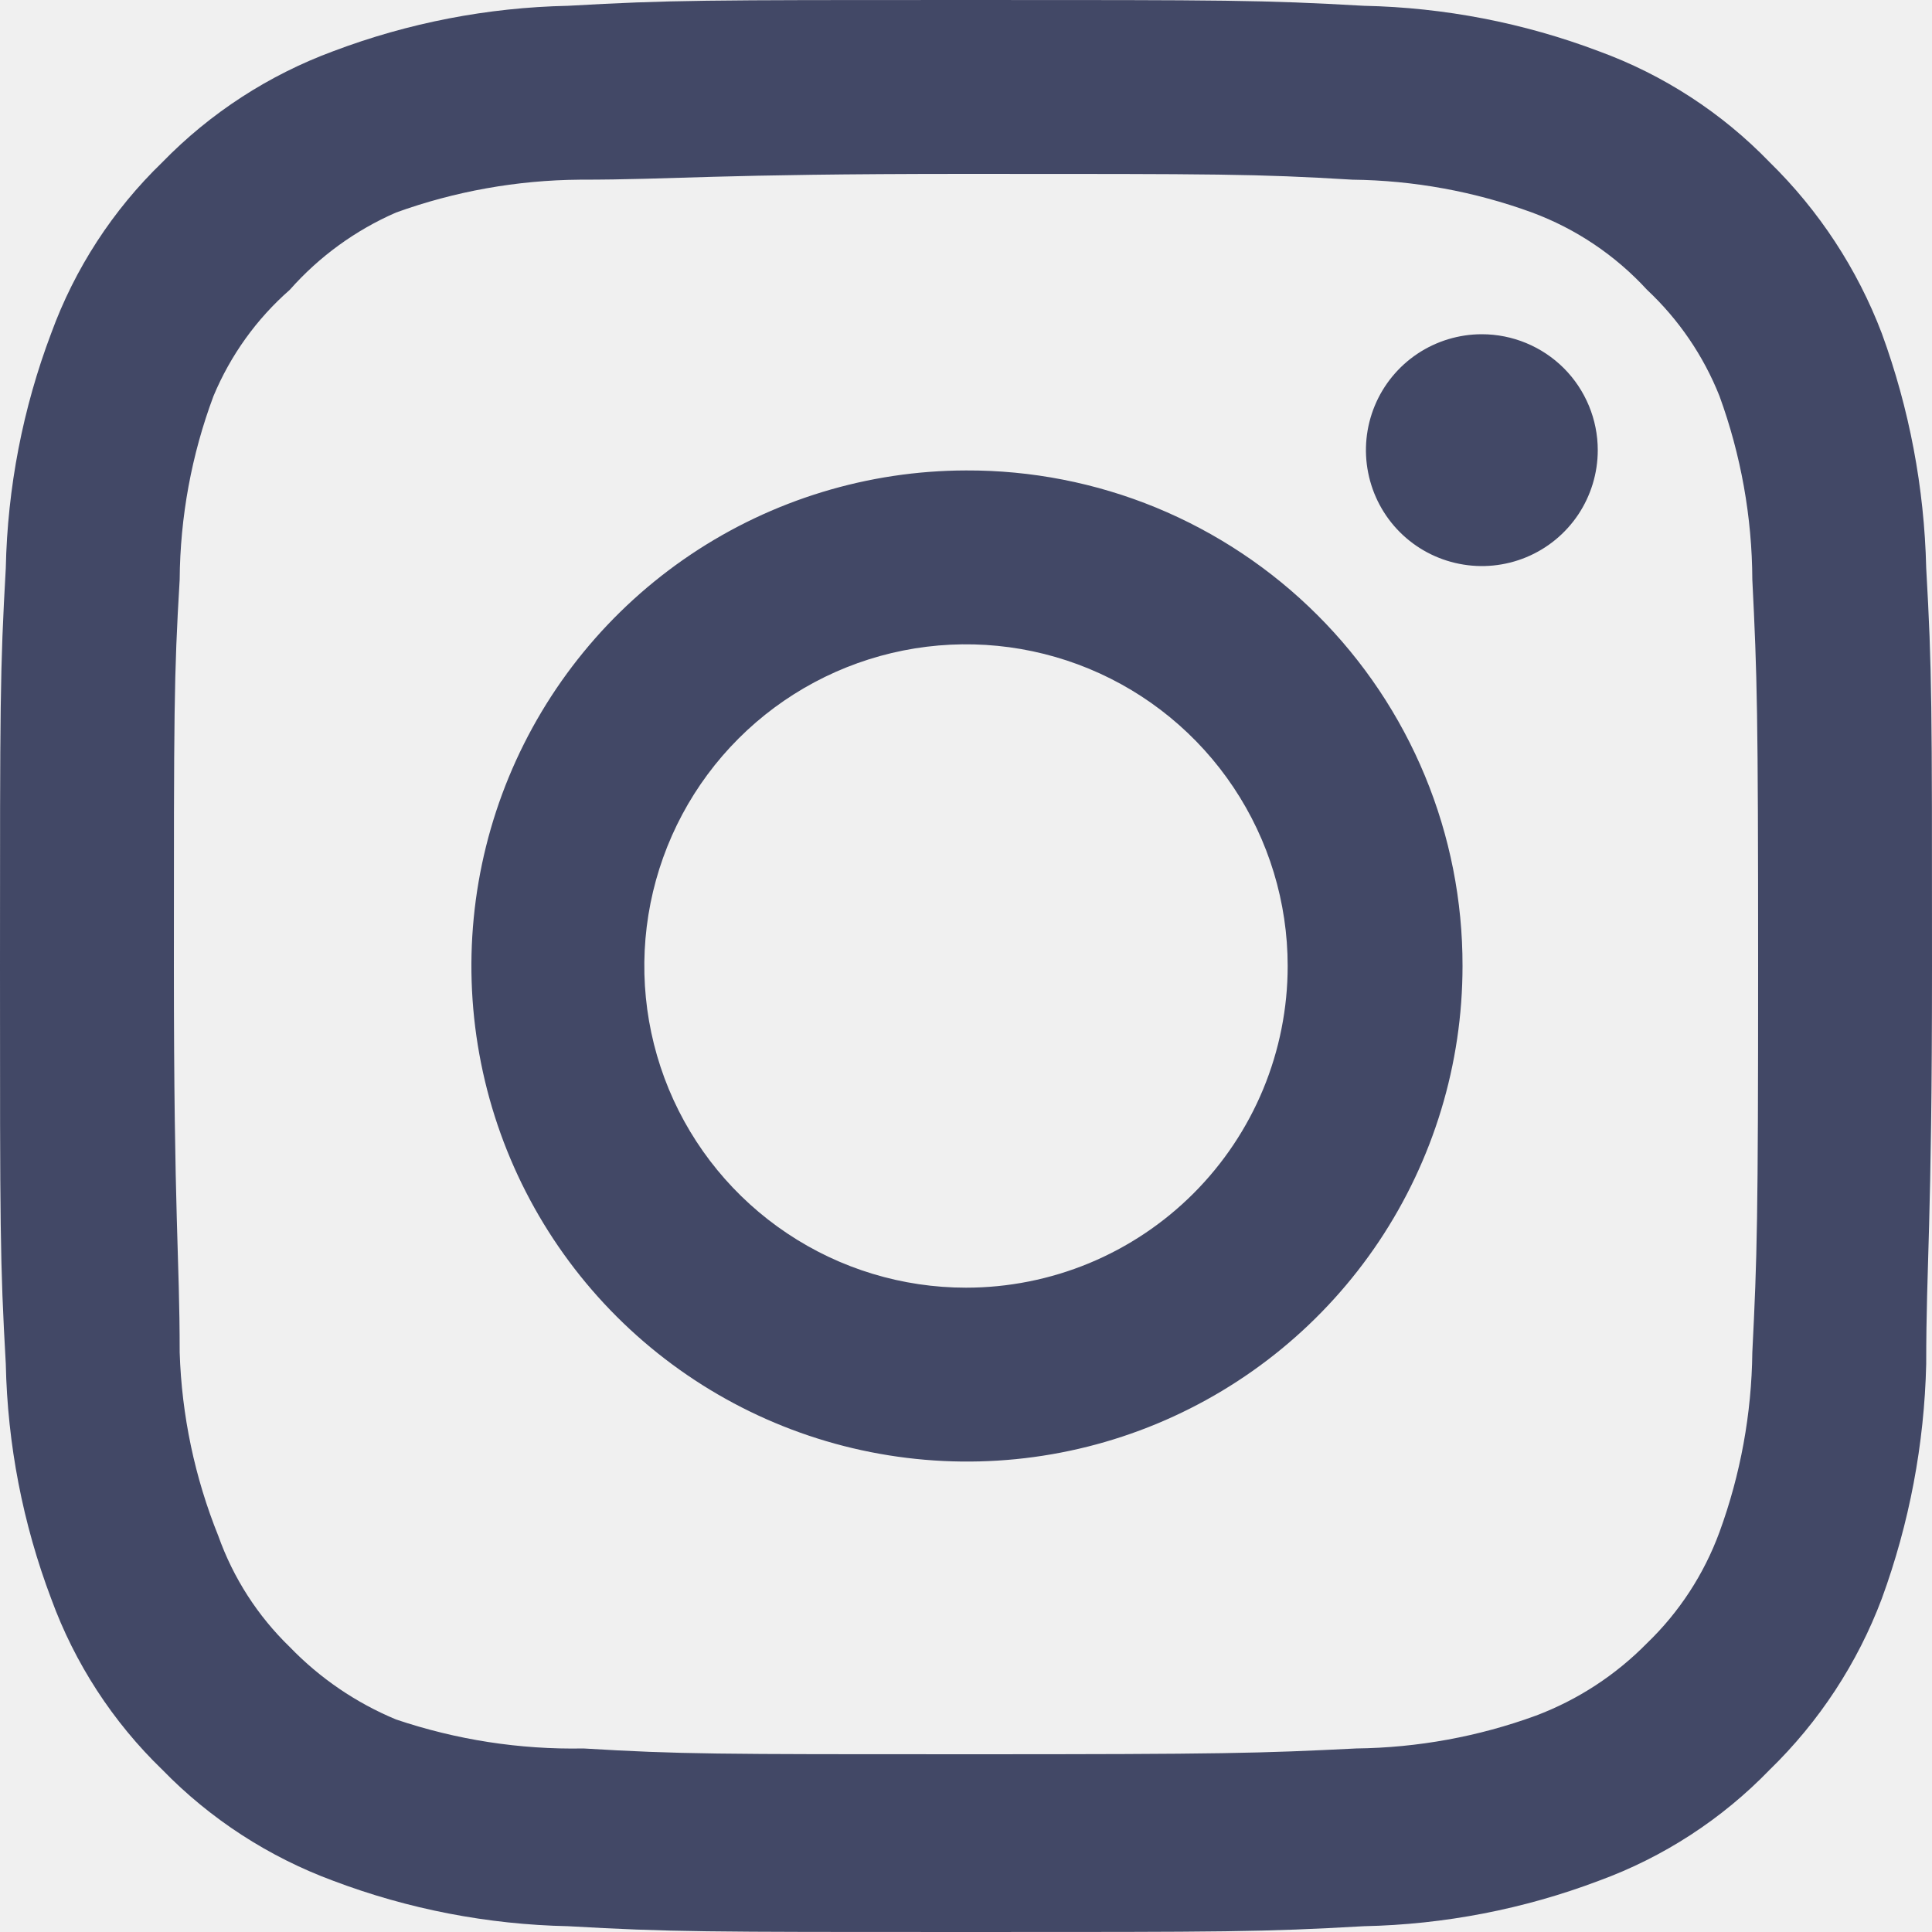
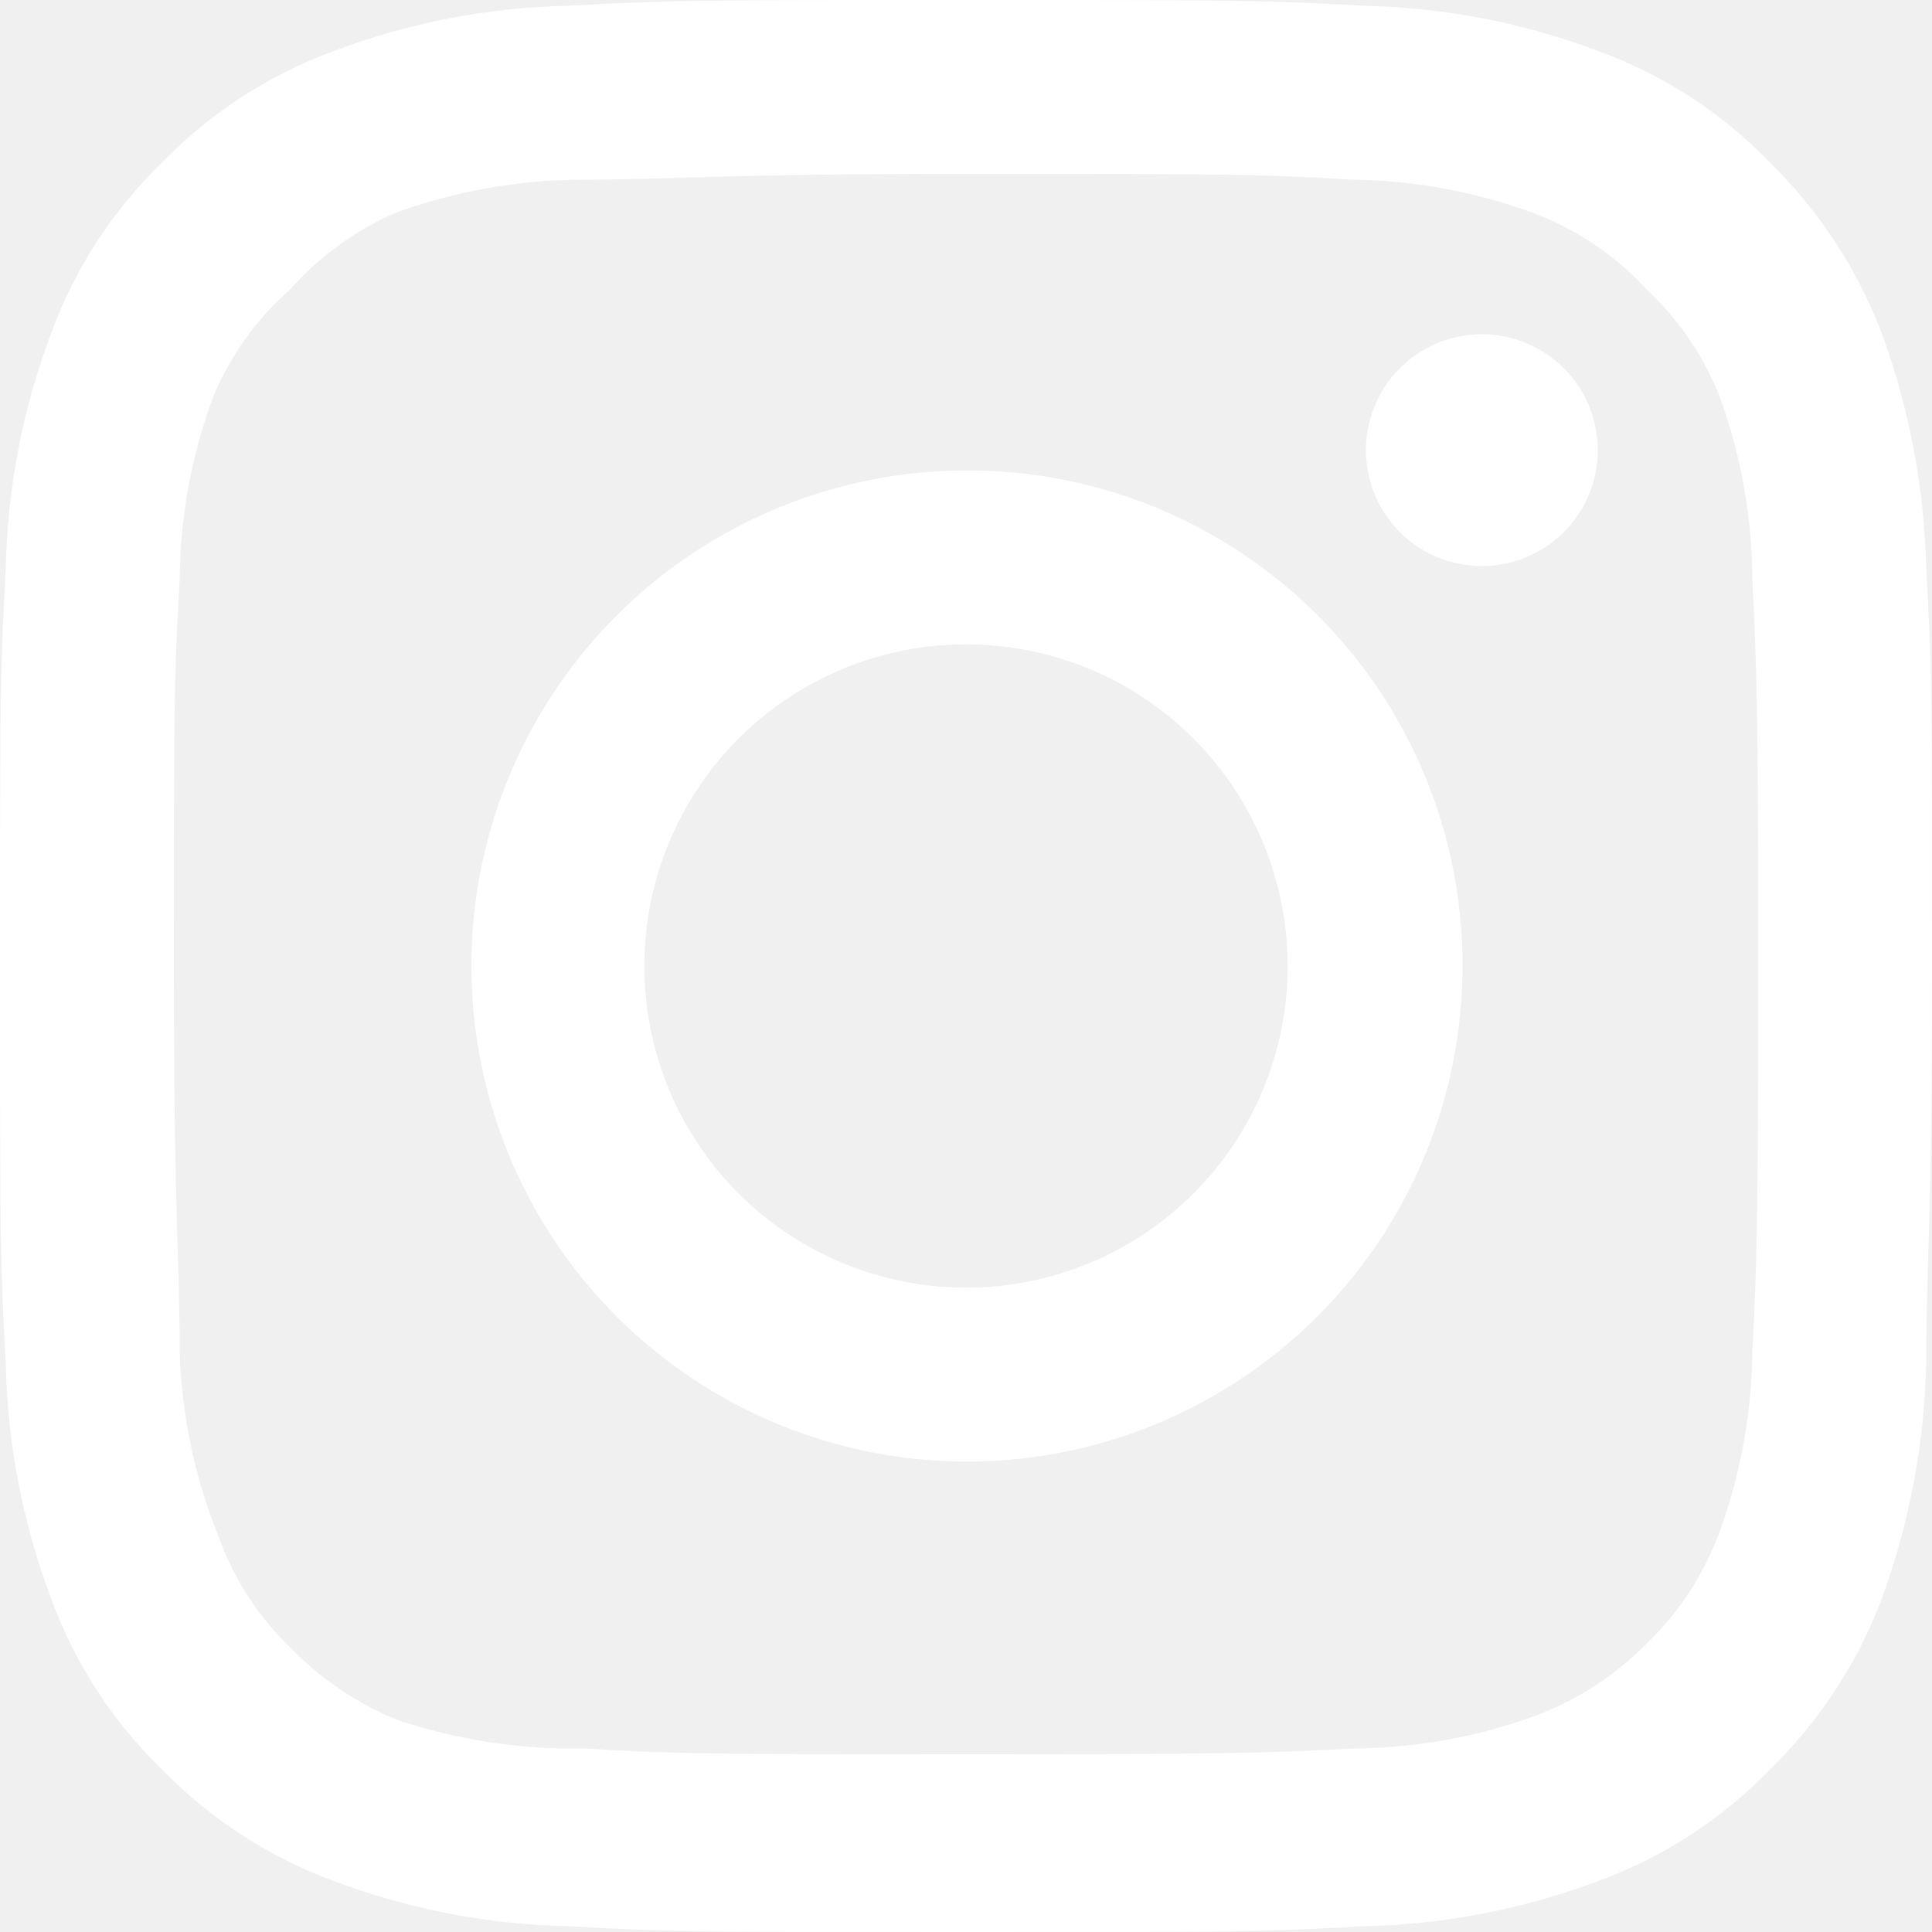
<svg xmlns="http://www.w3.org/2000/svg" width="30" height="30" viewBox="0 0 30 30" fill="none">
-   <path d="M23.01 5.19C22.654 5.19 22.306 5.296 22.01 5.493C21.714 5.691 21.483 5.972 21.347 6.301C21.211 6.63 21.175 6.992 21.245 7.341C21.314 7.69 21.485 8.011 21.737 8.263C21.989 8.515 22.31 8.686 22.659 8.755C23.008 8.825 23.37 8.789 23.699 8.653C24.028 8.517 24.309 8.286 24.507 7.99C24.704 7.694 24.81 7.346 24.81 6.99C24.81 6.513 24.62 6.055 24.283 5.717C23.945 5.38 23.487 5.19 23.01 5.19ZM29.91 8.82C29.881 7.575 29.648 6.344 29.22 5.175C28.839 4.175 28.245 3.269 27.48 2.52C26.737 1.751 25.829 1.161 24.825 0.795C23.659 0.354 22.426 0.116 21.18 0.09C19.59 -8.3819e-08 19.08 0 15 0C10.92 0 10.41 -8.3819e-08 8.82 0.09C7.574 0.116 6.341 0.354 5.175 0.795C4.173 1.165 3.265 1.754 2.52 2.52C1.751 3.263 1.161 4.171 0.795 5.175C0.354 6.341 0.116 7.574 0.09 8.82C-8.3819e-08 10.41 0 10.92 0 15C0 19.08 -8.3819e-08 19.59 0.09 21.18C0.116 22.426 0.354 23.659 0.795 24.825C1.161 25.829 1.751 26.737 2.52 27.48C3.265 28.246 4.173 28.835 5.175 29.205C6.341 29.646 7.574 29.884 8.82 29.91C10.41 30 10.92 30 15 30C19.08 30 19.59 30 21.18 29.91C22.426 29.884 23.659 29.646 24.825 29.205C25.829 28.839 26.737 28.249 27.48 27.48C28.248 26.734 28.843 25.827 29.22 24.825C29.648 23.656 29.881 22.425 29.91 21.18C29.91 19.59 30 19.08 30 15C30 10.92 30 10.41 29.91 8.82ZM27.21 21C27.199 21.952 27.027 22.896 26.7 23.79C26.46 24.443 26.076 25.033 25.575 25.515C25.088 26.011 24.5 26.395 23.85 26.64C22.956 26.967 22.012 27.139 21.06 27.15C19.56 27.225 19.005 27.24 15.06 27.24C11.115 27.24 10.56 27.24 9.06 27.15C8.071 27.169 7.087 27.016 6.15 26.7C5.529 26.442 4.967 26.059 4.5 25.575C4.002 25.093 3.622 24.503 3.39 23.85C3.024 22.943 2.821 21.978 2.79 21C2.79 19.5 2.7 18.945 2.7 15C2.7 11.055 2.7 10.5 2.79 9C2.797 8.027 2.974 7.062 3.315 6.15C3.579 5.517 3.984 4.952 4.5 4.5C4.956 3.984 5.519 3.575 6.15 3.3C7.064 2.97 8.028 2.798 9 2.79C10.5 2.79 11.055 2.7 15 2.7C18.945 2.7 19.5 2.7 21 2.79C21.952 2.801 22.896 2.973 23.79 3.3C24.472 3.553 25.083 3.964 25.575 4.5C26.067 4.961 26.451 5.524 26.7 6.15C27.033 7.063 27.206 8.028 27.21 9C27.285 10.5 27.3 11.055 27.3 15C27.3 18.945 27.285 19.5 27.21 21ZM15 7.305C13.479 7.308 11.992 7.762 10.729 8.609C9.466 9.456 8.482 10.659 7.901 12.066C7.321 13.472 7.171 15.019 7.47 16.51C7.768 18.002 8.502 19.372 9.579 20.447C10.656 21.521 12.027 22.253 13.519 22.548C15.012 22.844 16.558 22.691 17.963 22.108C19.368 21.525 20.569 20.539 21.414 19.274C22.259 18.008 22.71 16.521 22.71 15C22.712 13.988 22.514 12.985 22.127 12.049C21.74 11.114 21.172 10.264 20.455 9.549C19.739 8.834 18.888 8.268 17.952 7.882C17.015 7.497 16.012 7.301 15 7.305ZM15 19.995C14.012 19.995 13.046 19.702 12.225 19.153C11.403 18.604 10.763 17.824 10.385 16.912C10.007 15.999 9.908 14.995 10.101 14.025C10.294 13.057 10.769 12.167 11.468 11.468C12.167 10.769 13.057 10.294 14.025 10.101C14.995 9.908 15.999 10.007 16.912 10.385C17.824 10.763 18.604 11.403 19.153 12.225C19.702 13.046 19.995 14.012 19.995 15C19.995 15.656 19.866 16.305 19.615 16.912C19.364 17.517 18.996 18.068 18.532 18.532C18.068 18.996 17.517 19.364 16.912 19.615C16.305 19.866 15.656 19.995 15 19.995Z" fill="#424866" />
+   <path d="M23.01 5.19C22.654 5.19 22.306 5.296 22.01 5.493C21.714 5.691 21.483 5.972 21.347 6.301C21.211 6.63 21.175 6.992 21.245 7.341C21.314 7.69 21.485 8.011 21.737 8.263C21.989 8.515 22.31 8.686 22.659 8.755C23.008 8.825 23.37 8.789 23.699 8.653C24.028 8.517 24.309 8.286 24.507 7.99C24.704 7.694 24.81 7.346 24.81 6.99C24.81 6.513 24.62 6.055 24.283 5.717C23.945 5.38 23.487 5.19 23.01 5.19ZM29.91 8.82C29.881 7.575 29.648 6.344 29.22 5.175C28.839 4.175 28.245 3.269 27.48 2.52C26.737 1.751 25.829 1.161 24.825 0.795C23.659 0.354 22.426 0.116 21.18 0.09C19.59 -8.3819e-08 19.08 0 15 0C10.92 0 10.41 -8.3819e-08 8.82 0.09C7.574 0.116 6.341 0.354 5.175 0.795C4.173 1.165 3.265 1.754 2.52 2.52C1.751 3.263 1.161 4.171 0.795 5.175C0.354 6.341 0.116 7.574 0.09 8.82C-8.3819e-08 10.41 0 10.92 0 15C0 19.08 -8.3819e-08 19.59 0.09 21.18C0.116 22.426 0.354 23.659 0.795 24.825C1.161 25.829 1.751 26.737 2.52 27.48C3.265 28.246 4.173 28.835 5.175 29.205C6.341 29.646 7.574 29.884 8.82 29.91C10.41 30 10.92 30 15 30C19.08 30 19.59 30 21.18 29.91C22.426 29.884 23.659 29.646 24.825 29.205C25.829 28.839 26.737 28.249 27.48 27.48C28.248 26.734 28.843 25.827 29.22 24.825C29.648 23.656 29.881 22.425 29.91 21.18C29.91 19.59 30 19.08 30 15C30 10.92 30 10.41 29.91 8.82ZM27.21 21C27.199 21.952 27.027 22.896 26.7 23.79C26.46 24.443 26.076 25.033 25.575 25.515C25.088 26.011 24.5 26.395 23.85 26.64C22.956 26.967 22.012 27.139 21.06 27.15C19.56 27.225 19.005 27.24 15.06 27.24C11.115 27.24 10.56 27.24 9.06 27.15C8.071 27.169 7.087 27.016 6.15 26.7C5.529 26.442 4.967 26.059 4.5 25.575C4.002 25.093 3.622 24.503 3.39 23.85C3.024 22.943 2.821 21.978 2.79 21C2.79 19.5 2.7 18.945 2.7 15C2.7 11.055 2.7 10.5 2.79 9C2.797 8.027 2.974 7.062 3.315 6.15C3.579 5.517 3.984 4.952 4.5 4.5C4.956 3.984 5.519 3.575 6.15 3.3C7.064 2.97 8.028 2.798 9 2.79C10.5 2.79 11.055 2.7 15 2.7C18.945 2.7 19.5 2.7 21 2.79C21.952 2.801 22.896 2.973 23.79 3.3C24.472 3.553 25.083 3.964 25.575 4.5C26.067 4.961 26.451 5.524 26.7 6.15C27.033 7.063 27.206 8.028 27.21 9C27.285 10.5 27.3 11.055 27.3 15C27.3 18.945 27.285 19.5 27.21 21ZM15 7.305C13.479 7.308 11.992 7.762 10.729 8.609C9.466 9.456 8.482 10.659 7.901 12.066C7.321 13.472 7.171 15.019 7.47 16.51C7.768 18.002 8.502 19.372 9.579 20.447C10.656 21.521 12.027 22.253 13.519 22.548C15.012 22.844 16.558 22.691 17.963 22.108C19.368 21.525 20.569 20.539 21.414 19.274C22.259 18.008 22.71 16.521 22.71 15C22.712 13.988 22.514 12.985 22.127 12.049C21.74 11.114 21.172 10.264 20.455 9.549C19.739 8.834 18.888 8.268 17.952 7.882C17.015 7.497 16.012 7.301 15 7.305ZM15 19.995C14.012 19.995 13.046 19.702 12.225 19.153C11.403 18.604 10.763 17.824 10.385 16.912C10.007 15.999 9.908 14.995 10.101 14.025C10.294 13.057 10.769 12.167 11.468 11.468C12.167 10.769 13.057 10.294 14.025 10.101C14.995 9.908 15.999 10.007 16.912 10.385C17.824 10.763 18.604 11.403 19.153 12.225C19.702 13.046 19.995 14.012 19.995 15C19.995 15.656 19.866 16.305 19.615 16.912C19.364 17.517 18.996 18.068 18.532 18.532C18.068 18.996 17.517 19.364 16.912 19.615C16.305 19.866 15.656 19.995 15 19.995Z" fill="#ffffff" />
</svg>
